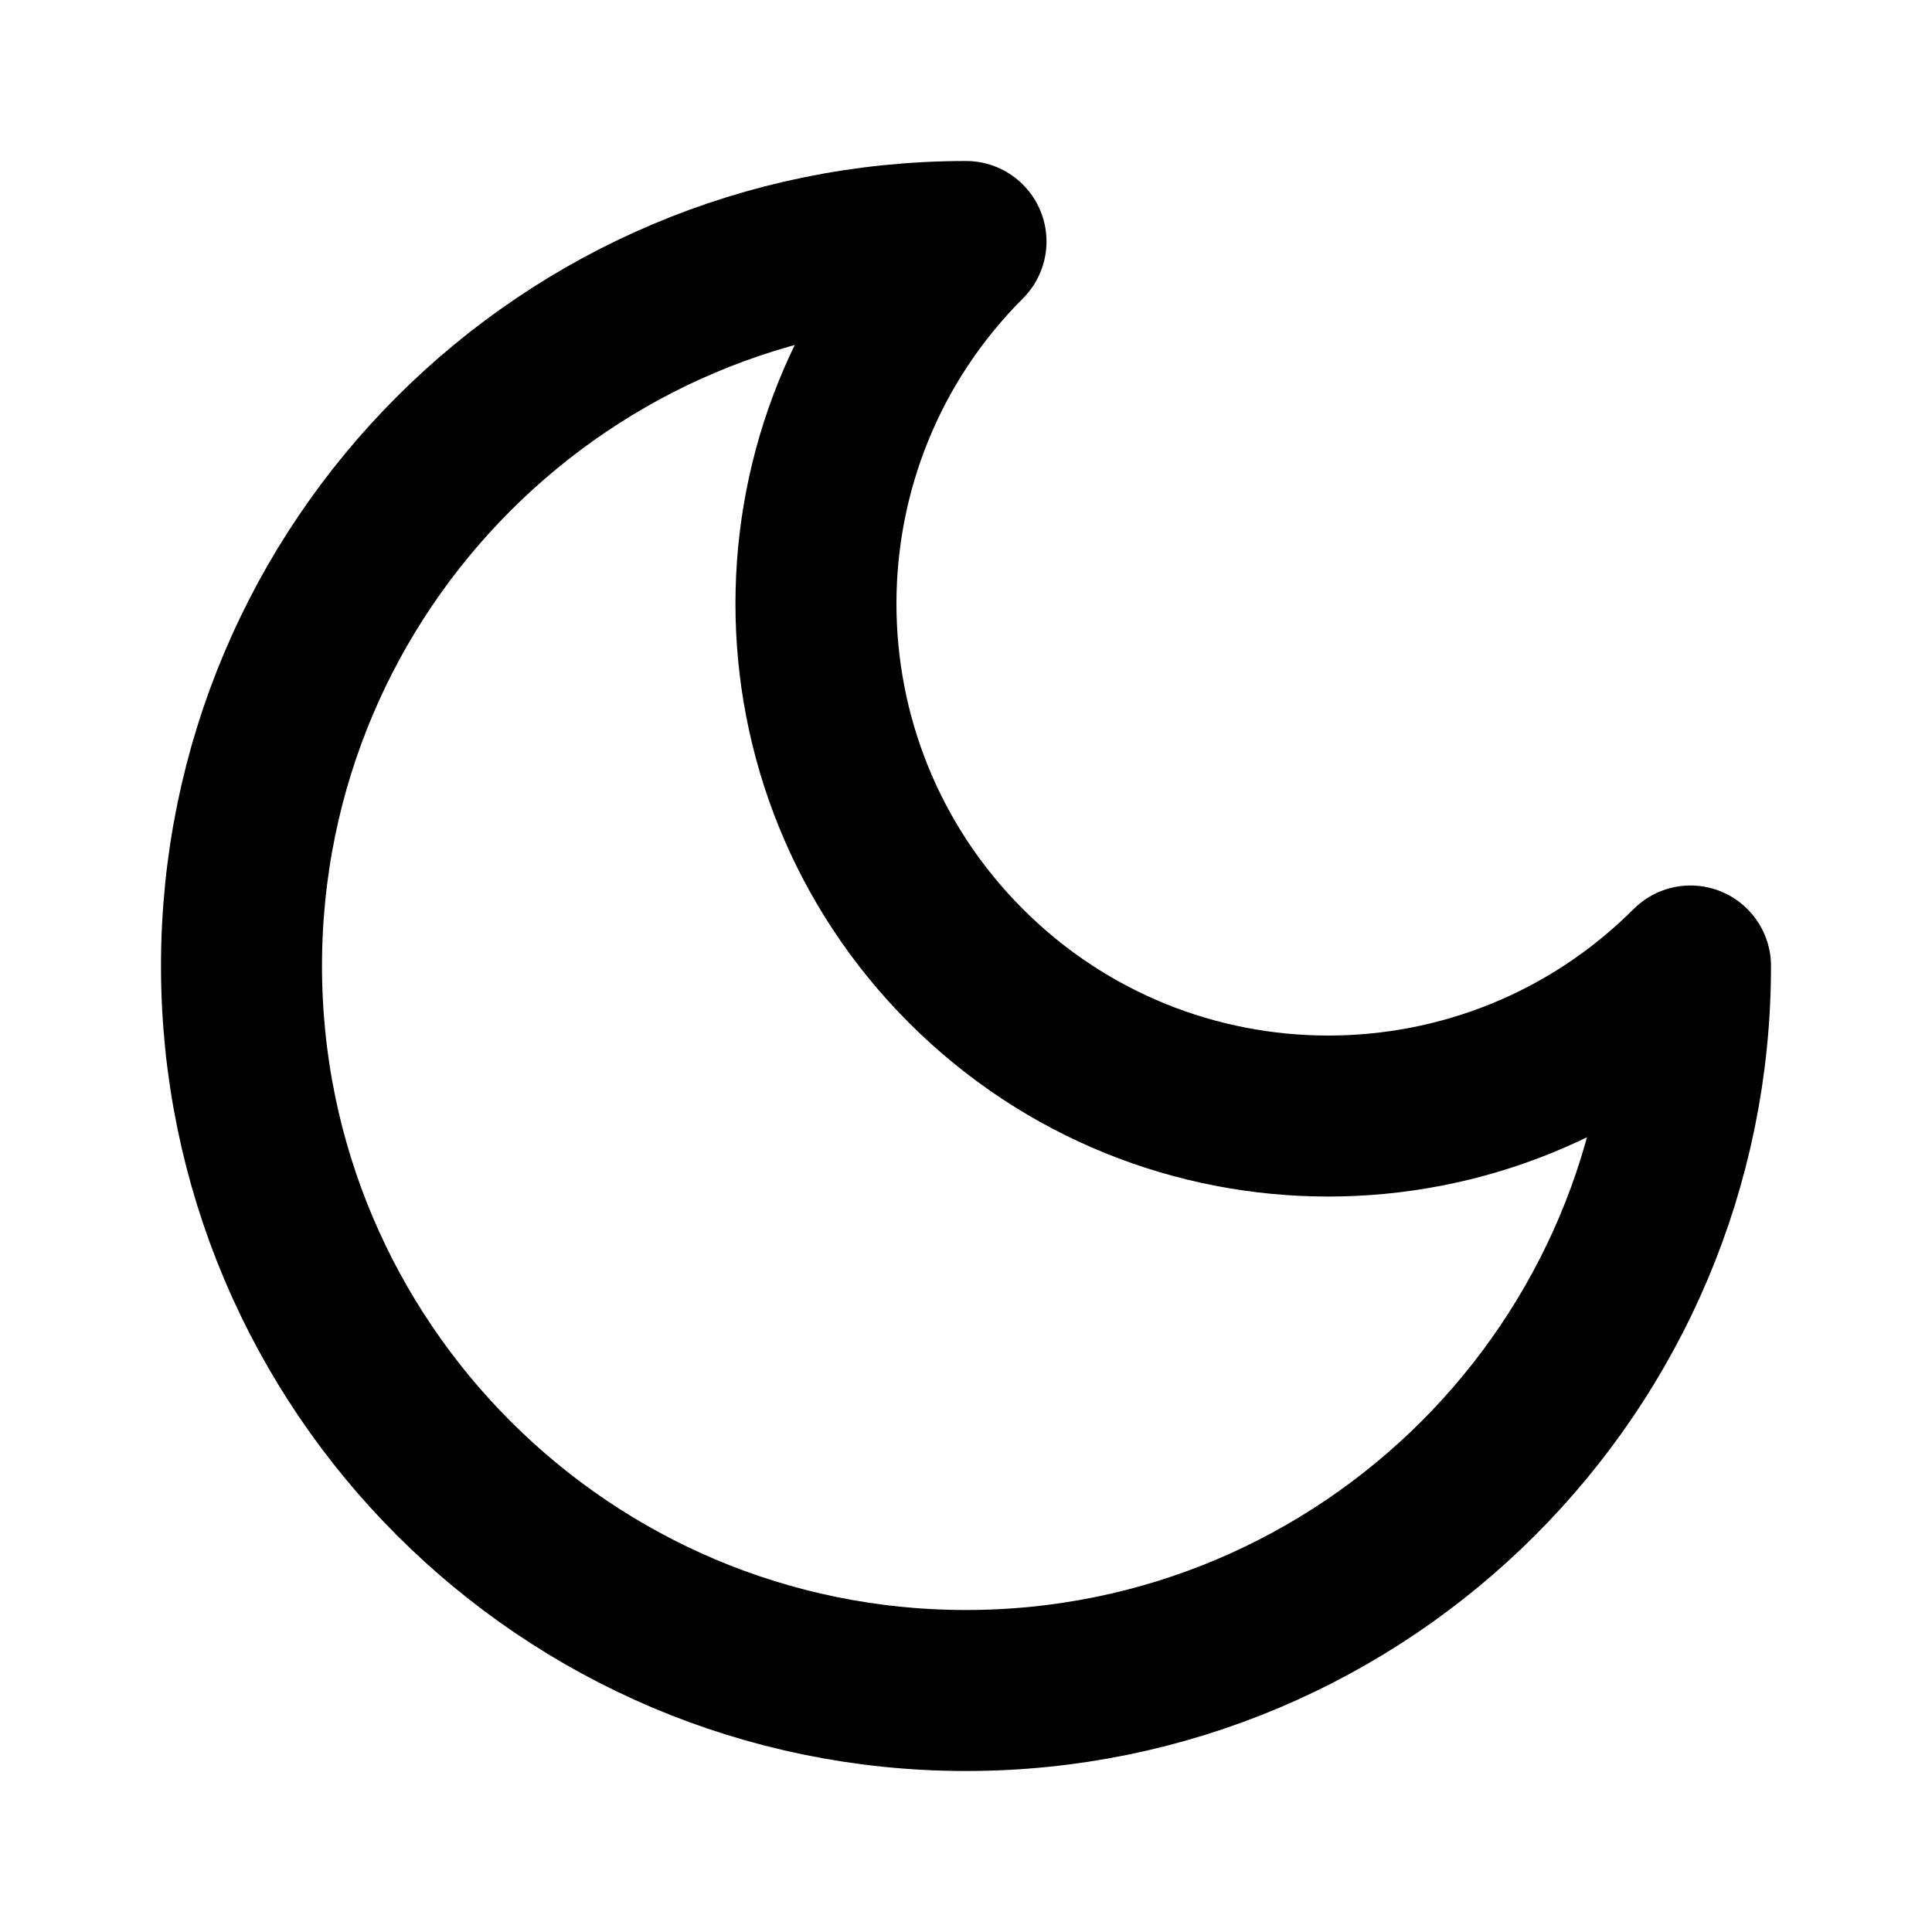
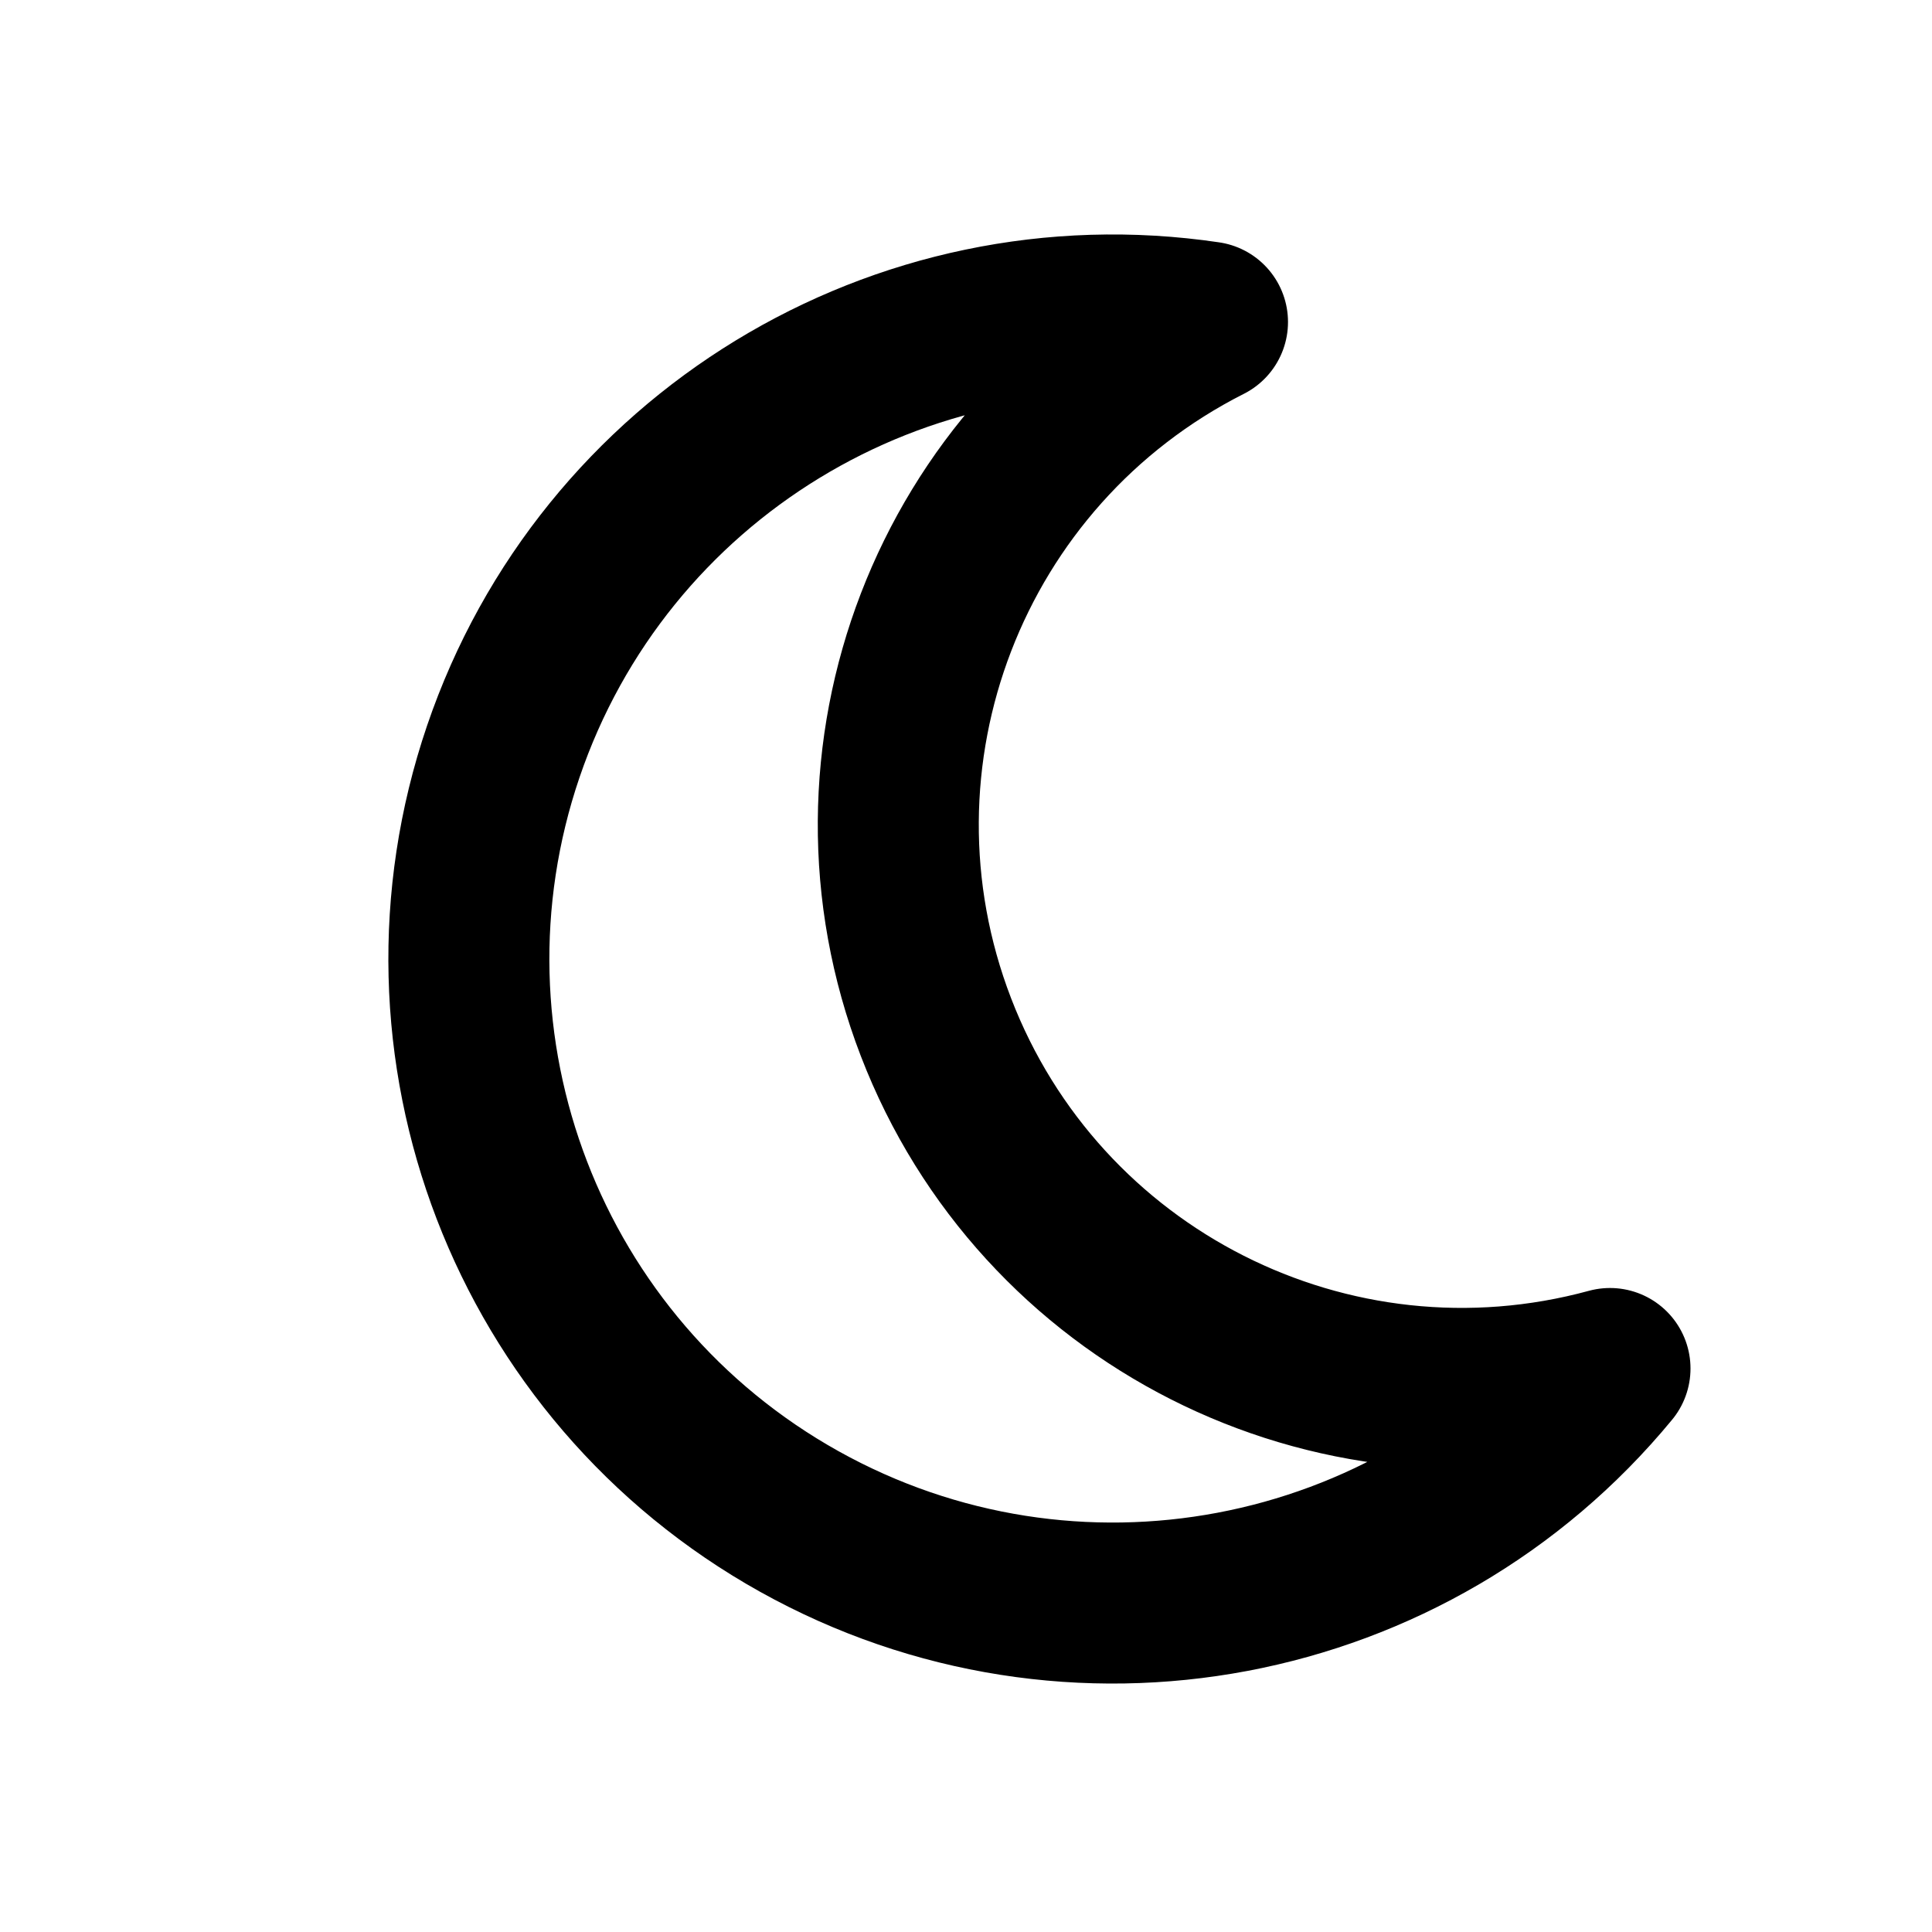
<svg xmlns="http://www.w3.org/2000/svg" width="24" height="24" viewBox="0 0 24 24" fill="none" stroke="currentColor" stroke-width="2" stroke-linecap="round" stroke-linejoin="round">
-   <path d="M12 3a6 6 0 0 0 9 9 9 9 0 1 1-9-9Z" />
+   <path d="M15 4a8 8 0 1 0 5 13A7 7 0 0 1 15 4Z" />
</svg>
